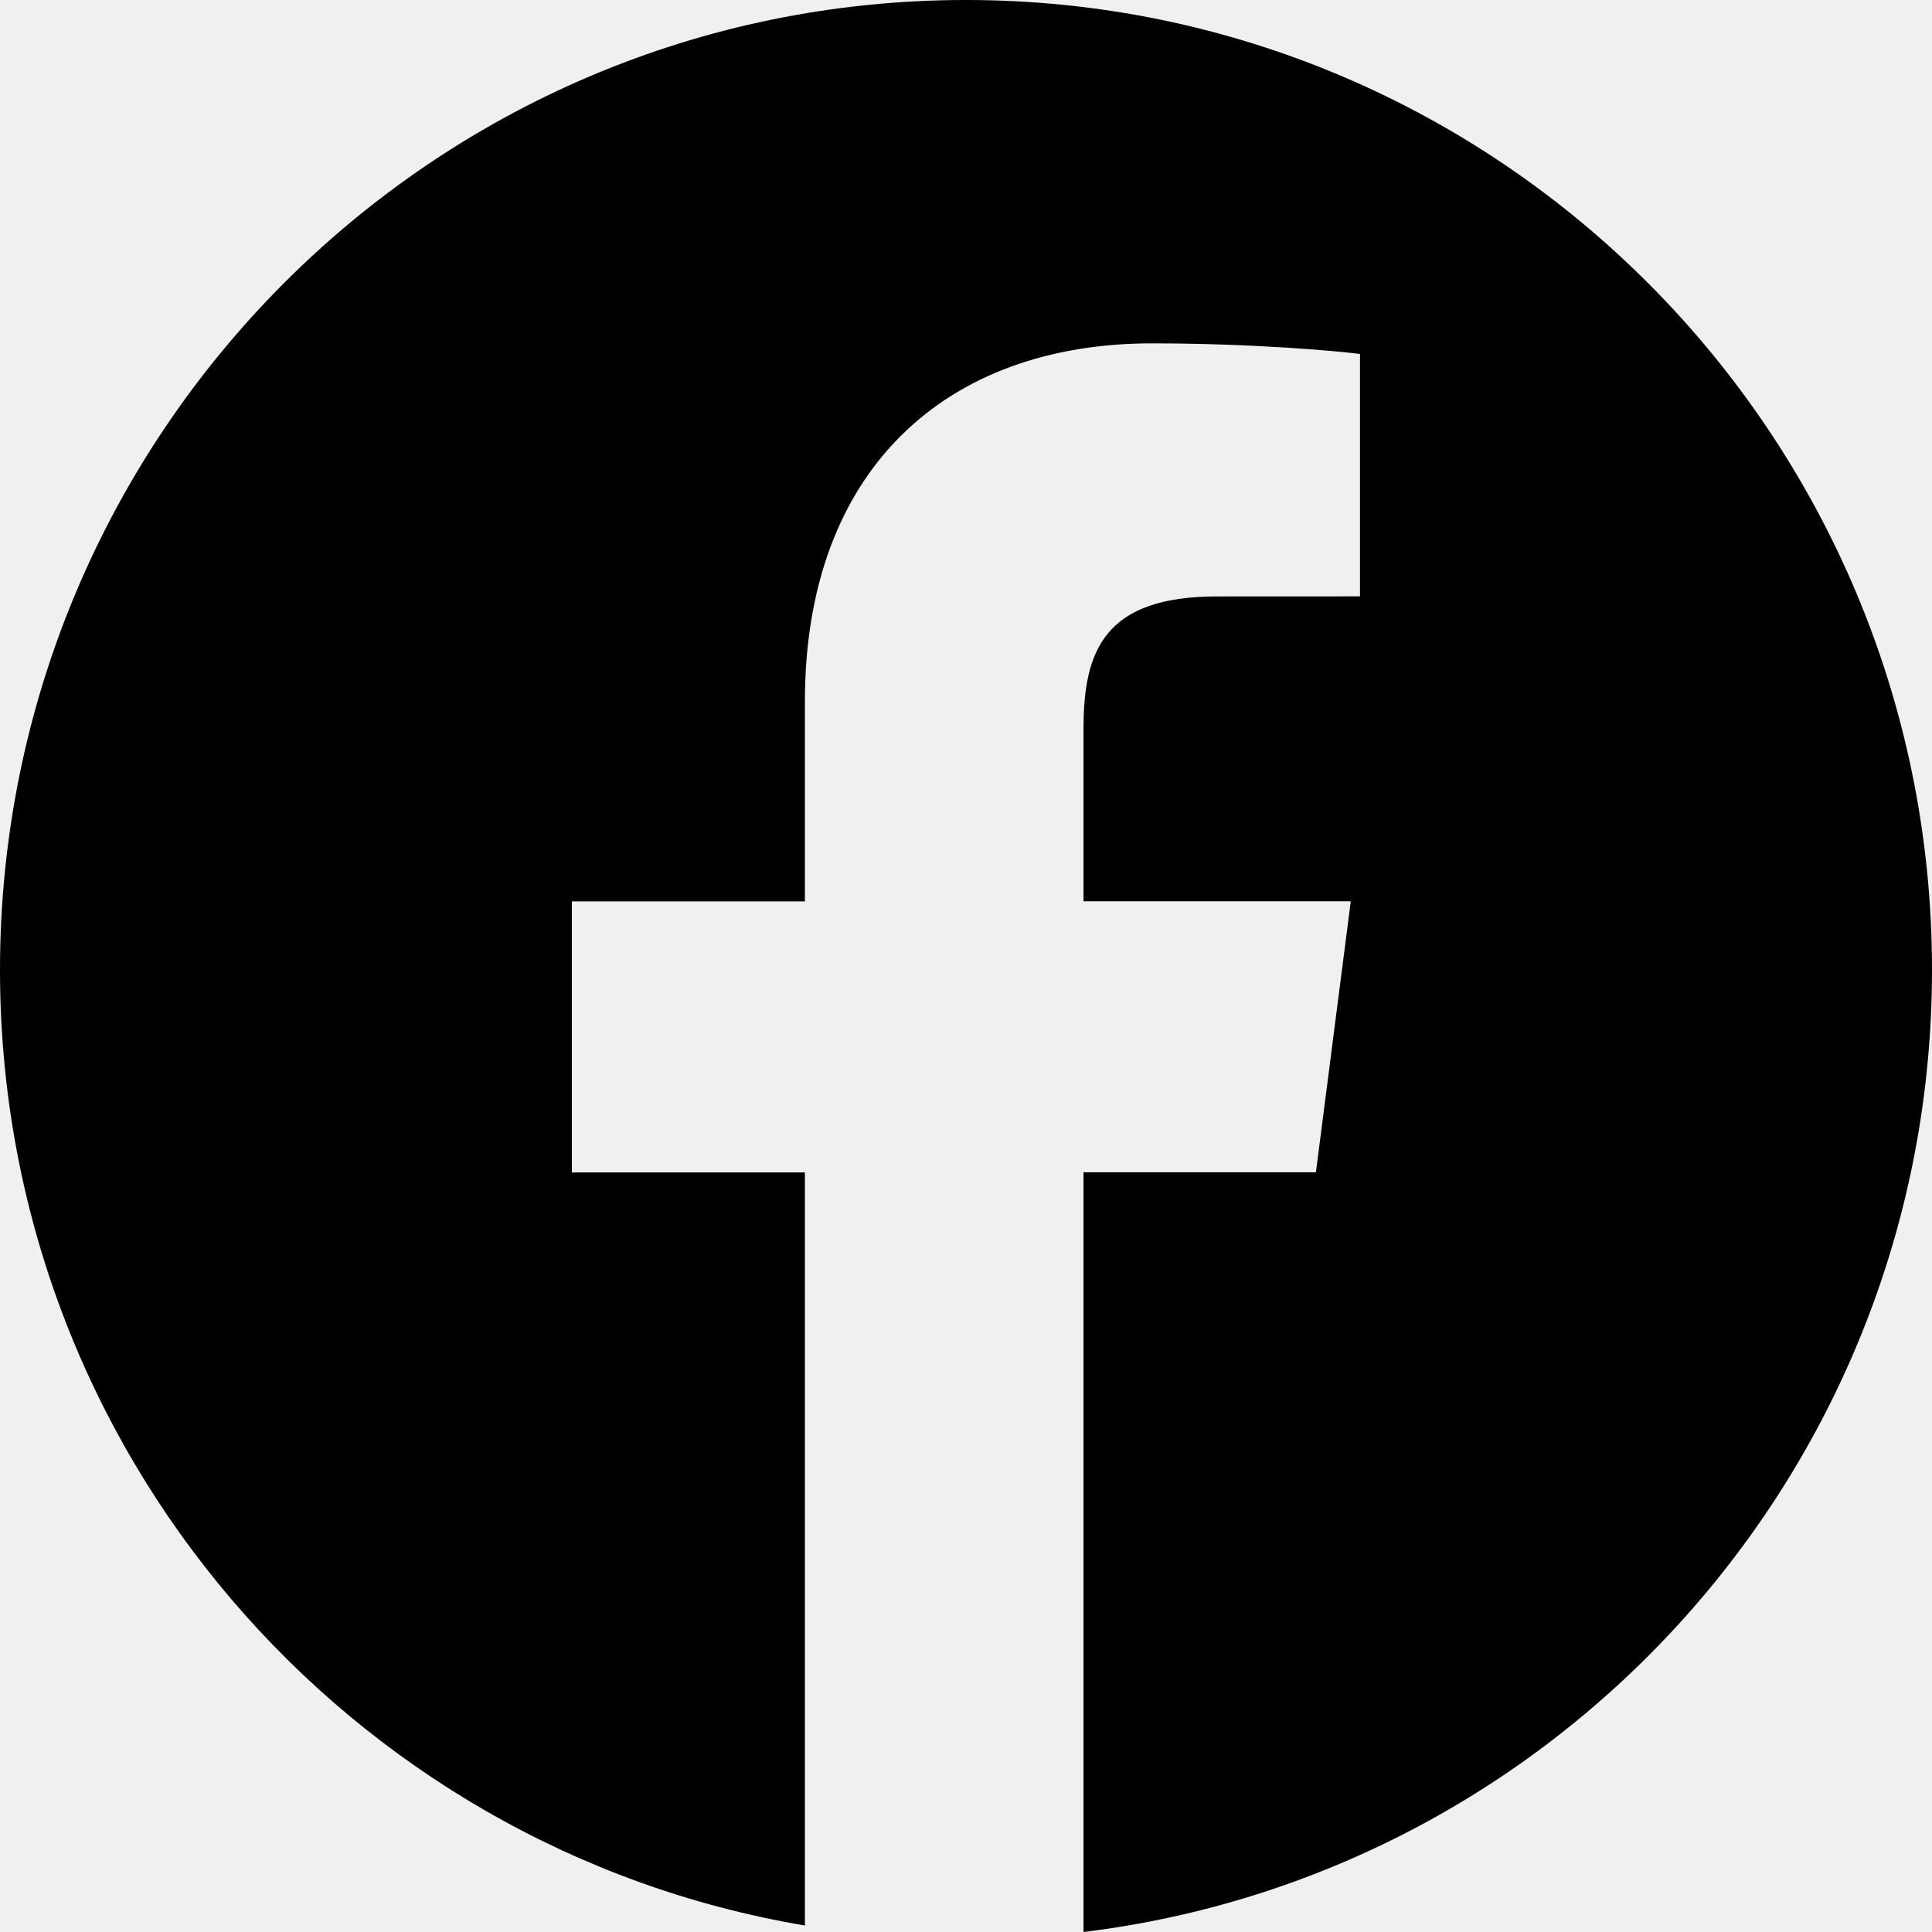
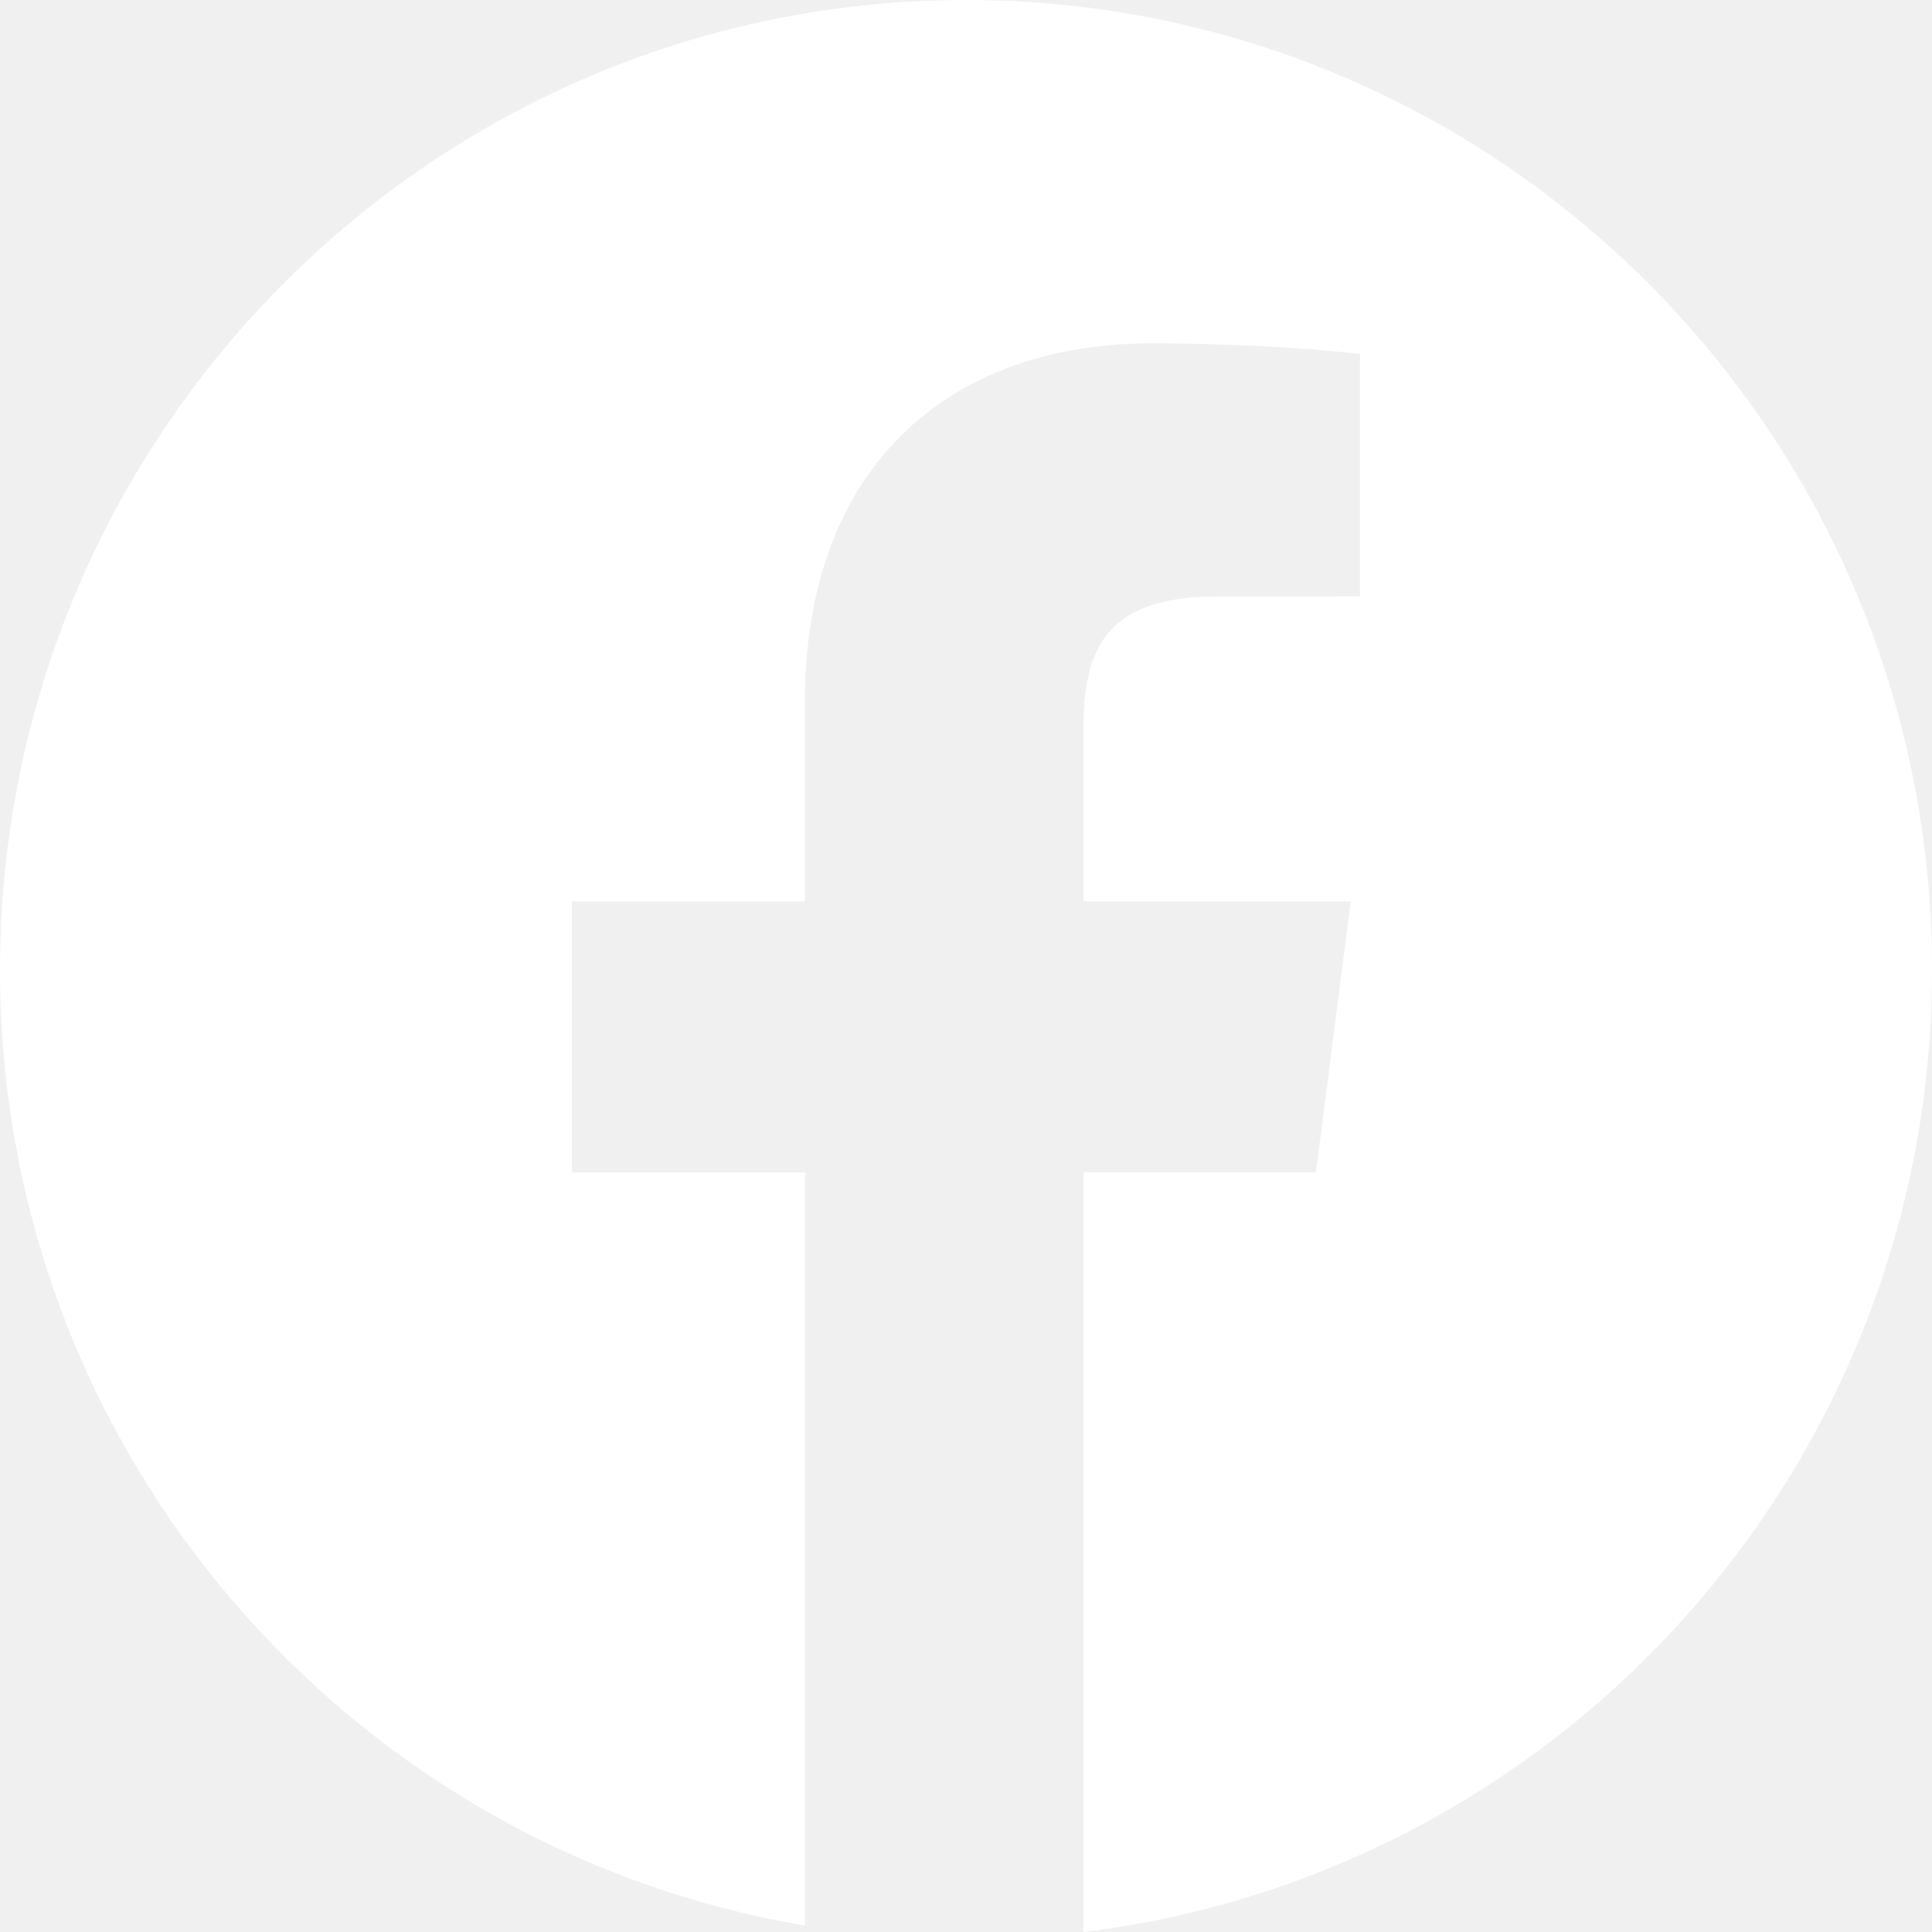
- <svg xmlns="http://www.w3.org/2000/svg" width="30" height="30" viewBox="0 0 200 200" fill="none">
+ <svg xmlns="http://www.w3.org/2000/svg" width="30" height="30" viewBox="0 0 200 200" fill="white">
  <g id="Group">
-     <path id="facebook" d="M100.001 0C44.772 0 0 44.959 0 100.419C0 150.159 36.052 191.352 83.323 199.329V121.369H59.199V93.314H83.323V72.627C83.323 48.625 97.921 35.545 119.247 35.545C129.461 35.545 138.238 36.309 140.786 36.646V61.735L125.995 61.742C114.4 61.742 112.165 67.274 112.165 75.395V93.3H139.832L136.223 121.354H112.165V200C161.642 193.953 200 151.71 200 100.39C200 44.959 155.228 0 100.001 0Z" fill="black" />
+     <path id="facebook" d="M100.001 0C44.772 0 0 44.959 0 100.419C0 150.159 36.052 191.352 83.323 199.329V121.369H59.199V93.314H83.323V72.627C83.323 48.625 97.921 35.545 119.247 35.545C129.461 35.545 138.238 36.309 140.786 36.646V61.735L125.995 61.742C114.4 61.742 112.165 67.274 112.165 75.395V93.3H139.832L136.223 121.354H112.165V200C161.642 193.953 200 151.71 200 100.39C200 44.959 155.228 0 100.001 0Z" fill="white" />
  </g>
</svg>
